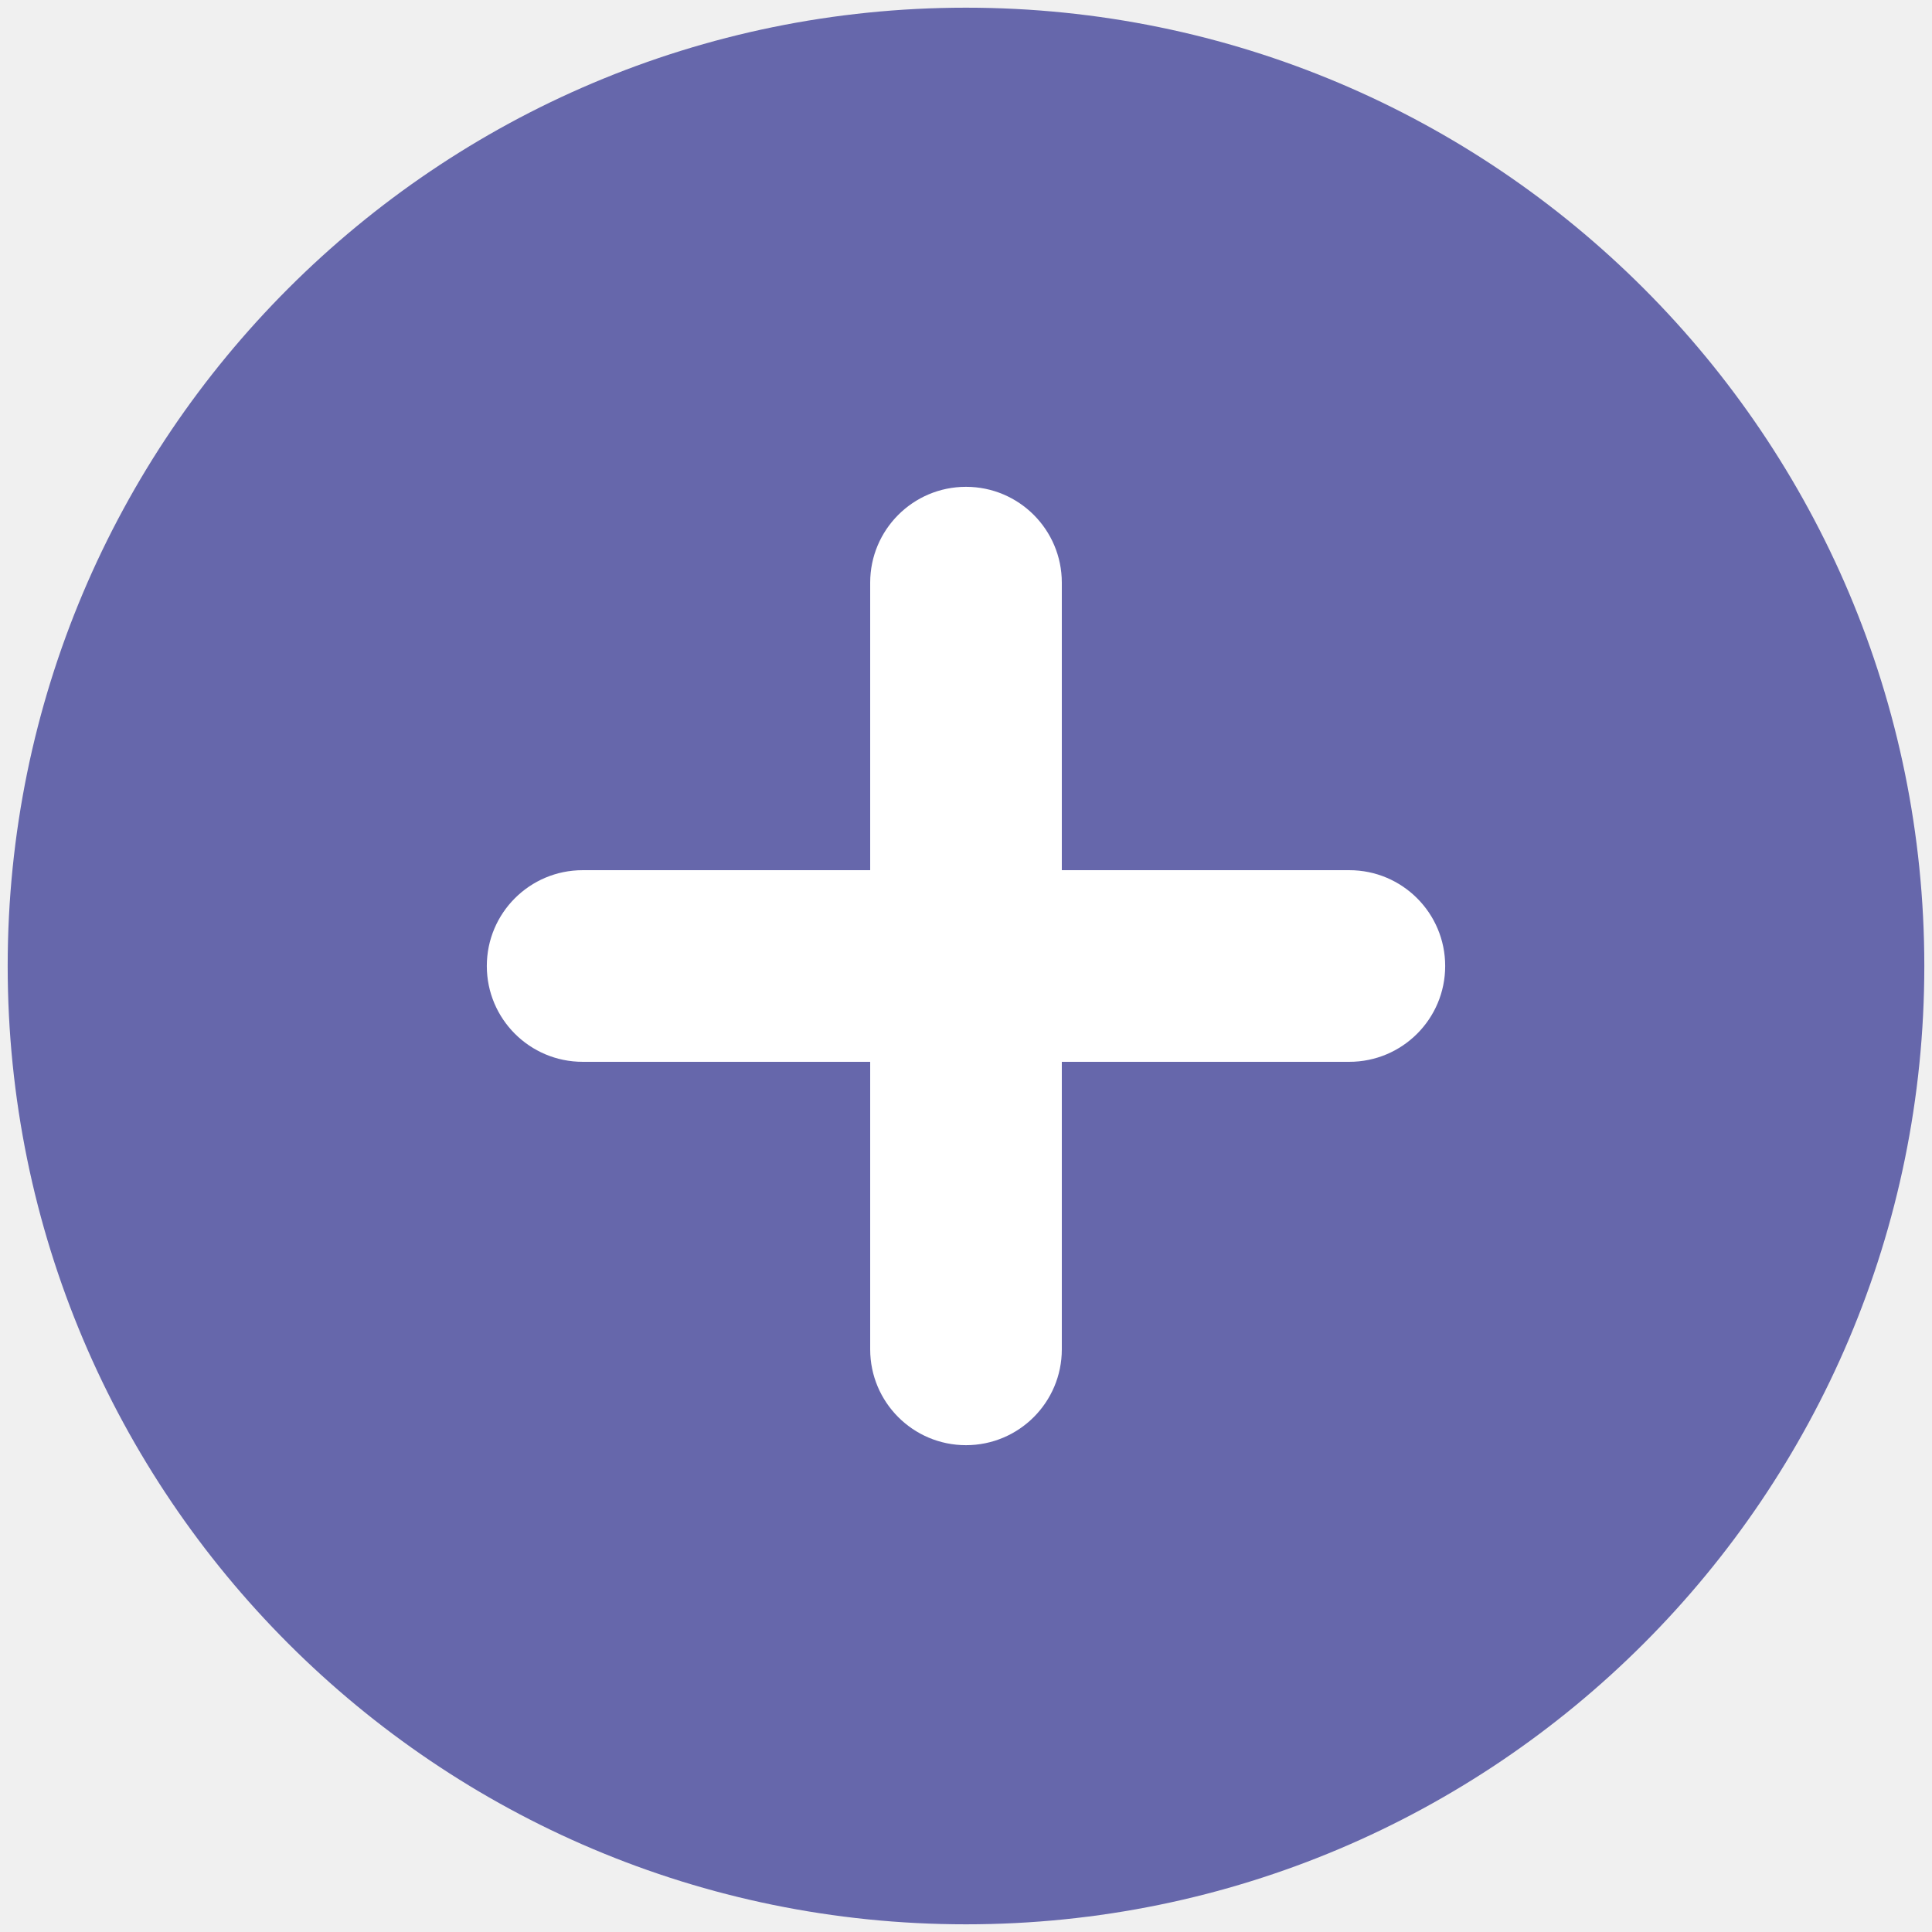
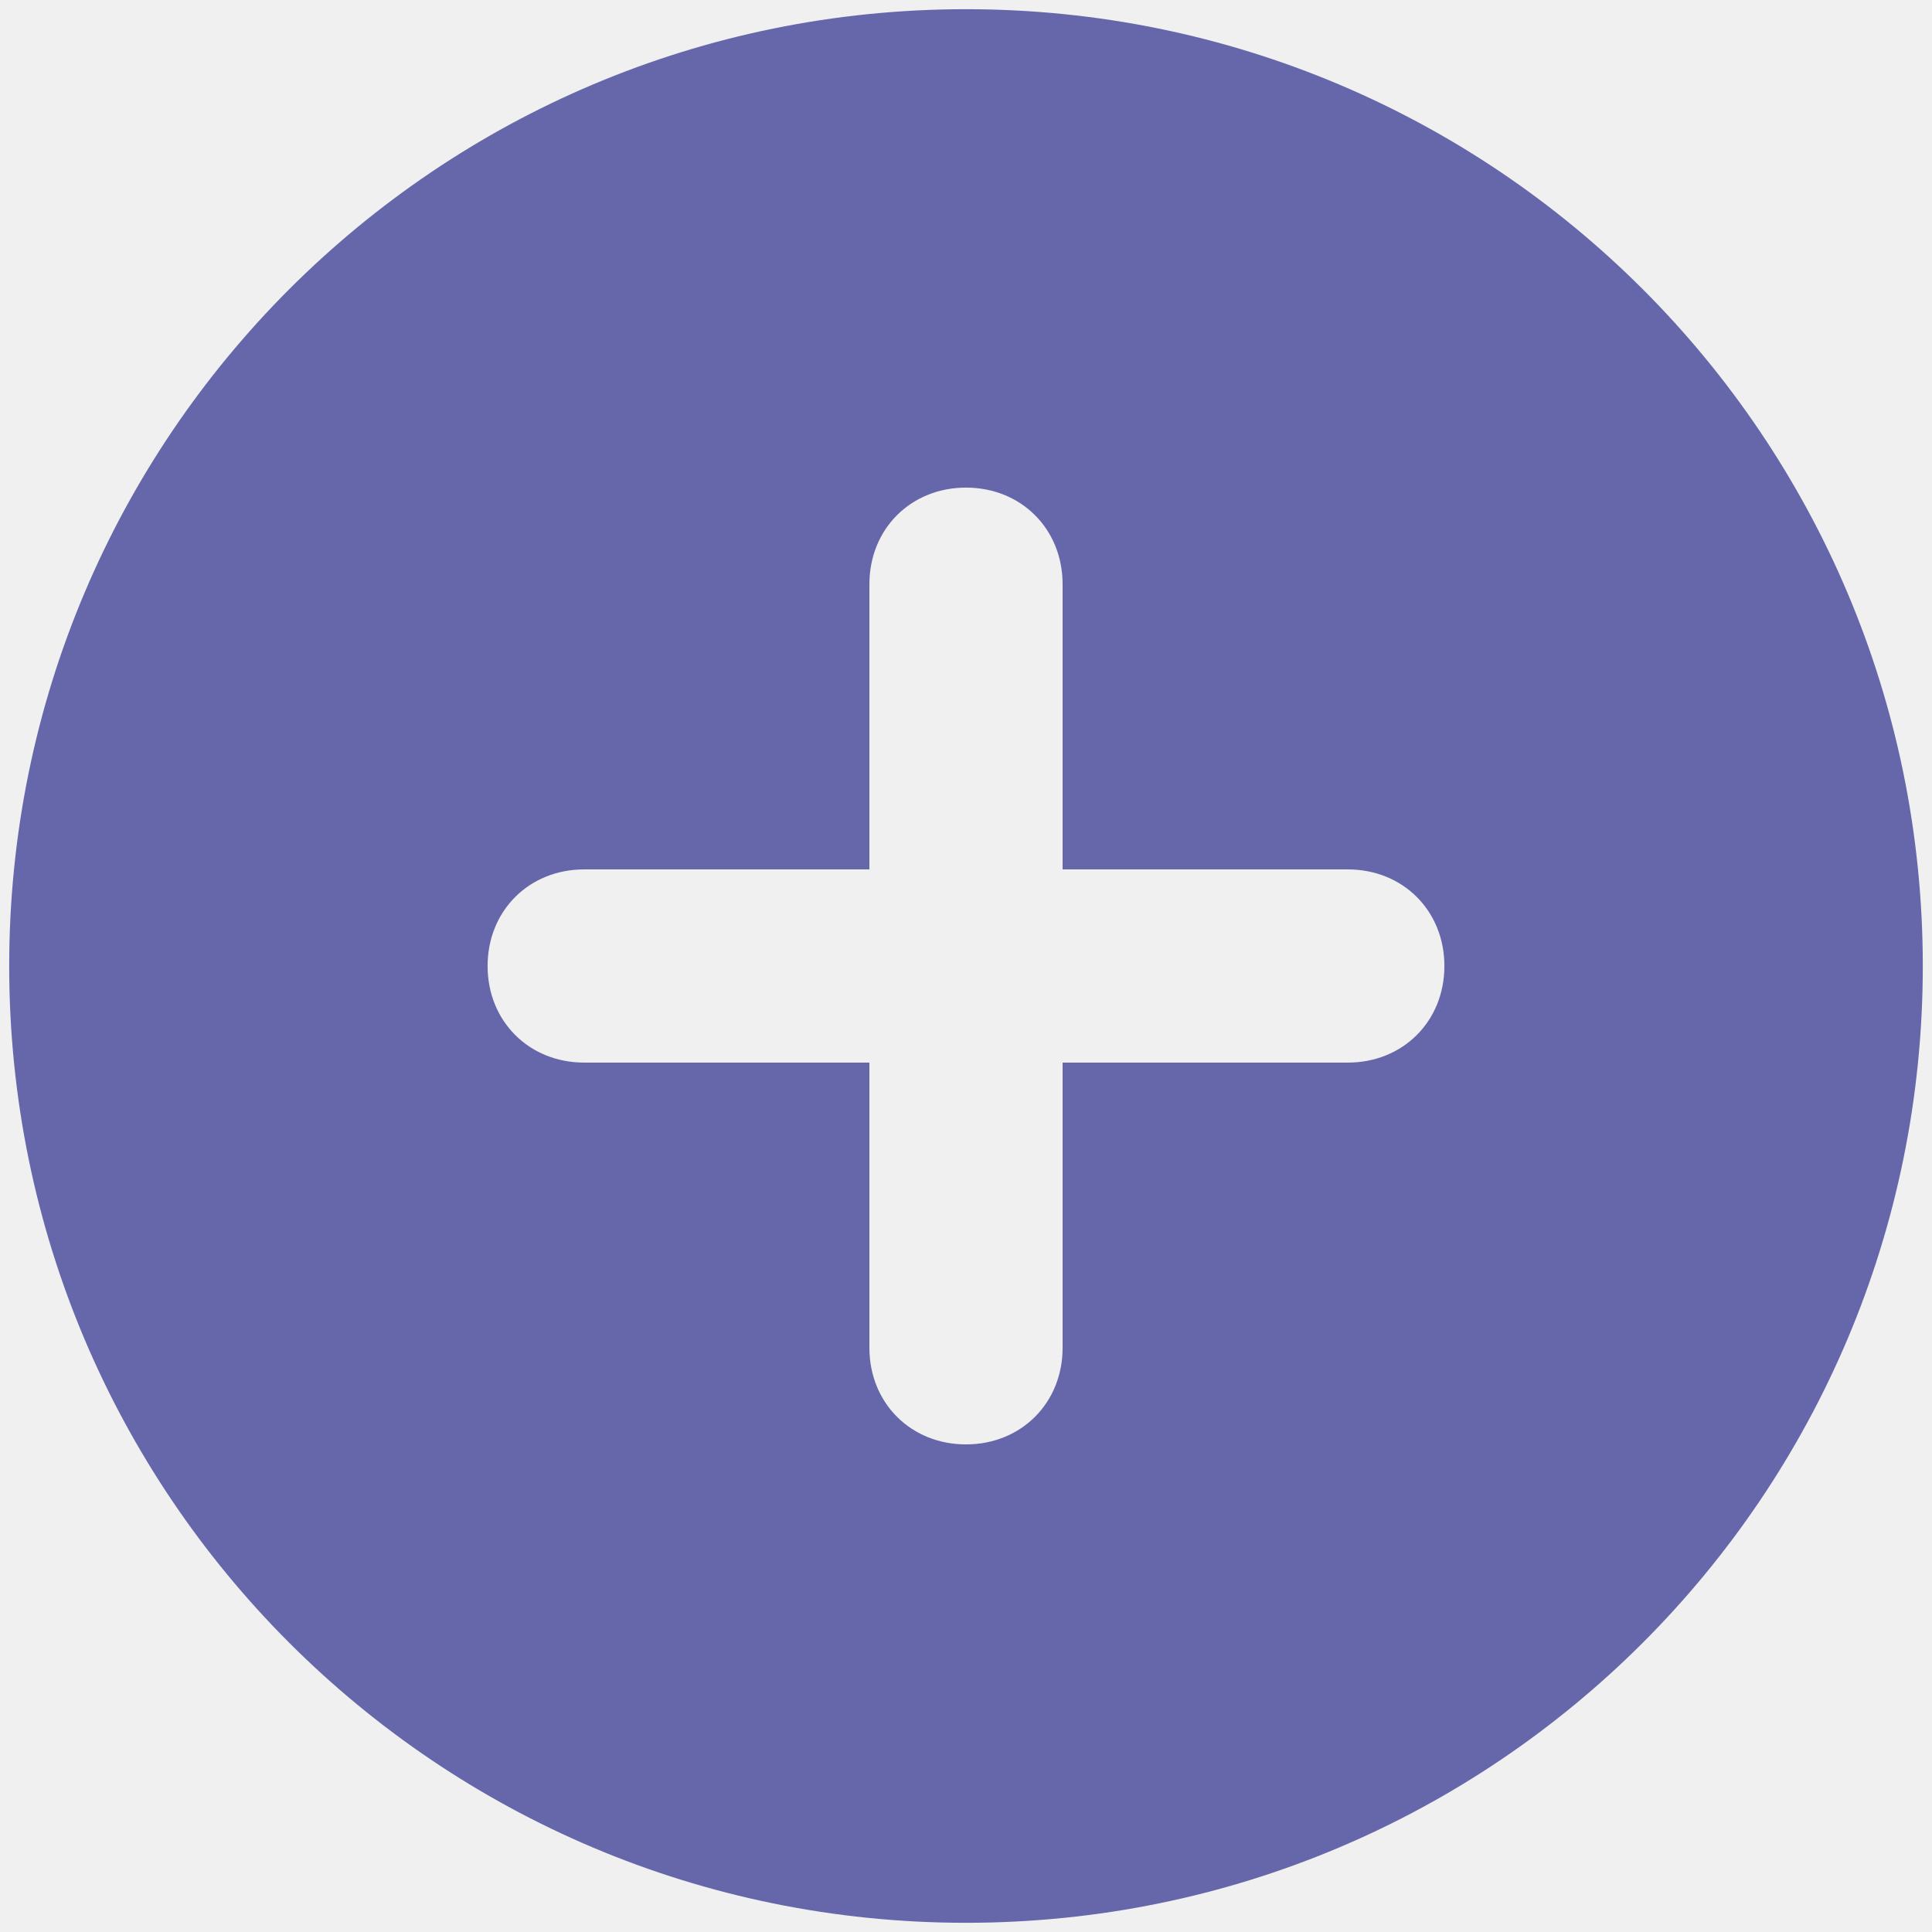
- <svg xmlns="http://www.w3.org/2000/svg" width="42" height="42" viewBox="0 0 42 42" fill="none">
-   <path d="M21 0.167C9.494 0.167 0.167 9.494 0.167 21C0.167 32.506 9.494 41.833 21 41.833C32.506 41.833 41.833 32.506 41.833 21C41.833 9.494 32.506 0.167 21 0.167Z" fill="#6667AB" />
-   <path fill-rule="evenodd" clip-rule="evenodd" d="M21 10.583C22.151 10.583 23.083 11.516 23.083 12.667V18.917H29.333C30.484 18.917 31.417 19.849 31.417 21C31.417 22.151 30.484 23.083 29.333 23.083H23.083V29.333C23.083 30.484 22.151 31.417 21 31.417C19.849 31.417 18.917 30.484 18.917 29.333V23.083H12.667C11.516 23.083 10.583 22.151 10.583 21C10.583 19.849 11.516 18.917 12.667 18.917H18.917V12.667C18.917 11.516 19.849 10.583 21 10.583Z" fill="white" />
+ <svg xmlns="http://www.w3.org/2000/svg" version="1.1" id="레이어_1" x="0px" y="0px" viewBox="0 0 42 42" style="enable-background:new 0 0 42 42;" xml:space="preserve">
+   <style type="text/css">
+ 	.st0{fill:#6667AB;}
+ </style>
+   <path class="st0" d="M21,0.2C9.5,0.2,0.2,9.5,0.2,21c0,11.5,9.3,20.8,20.8,20.8c11.5,0,20.8-9.3,20.8-20.8C41.8,9.5,32.5,0.2,21,0.2  z M29.3,23.1h-6.2v6.2c0,1.2-0.9,2.1-2.1,2.1s-2.1-0.9-2.1-2.1v-6.2h-6.2c-1.2,0-2.1-0.9-2.1-2.1c0-1.2,0.9-2.1,2.1-2.1h6.2v-6.2  c0-1.2,0.9-2.1,2.1-2.1s2.1,0.9,2.1,2.1v6.2h6.2c1.2,0,2.1,0.9,2.1,2.1C31.4,22.2,30.5,23.1,29.3,23.1z" />
</svg>
